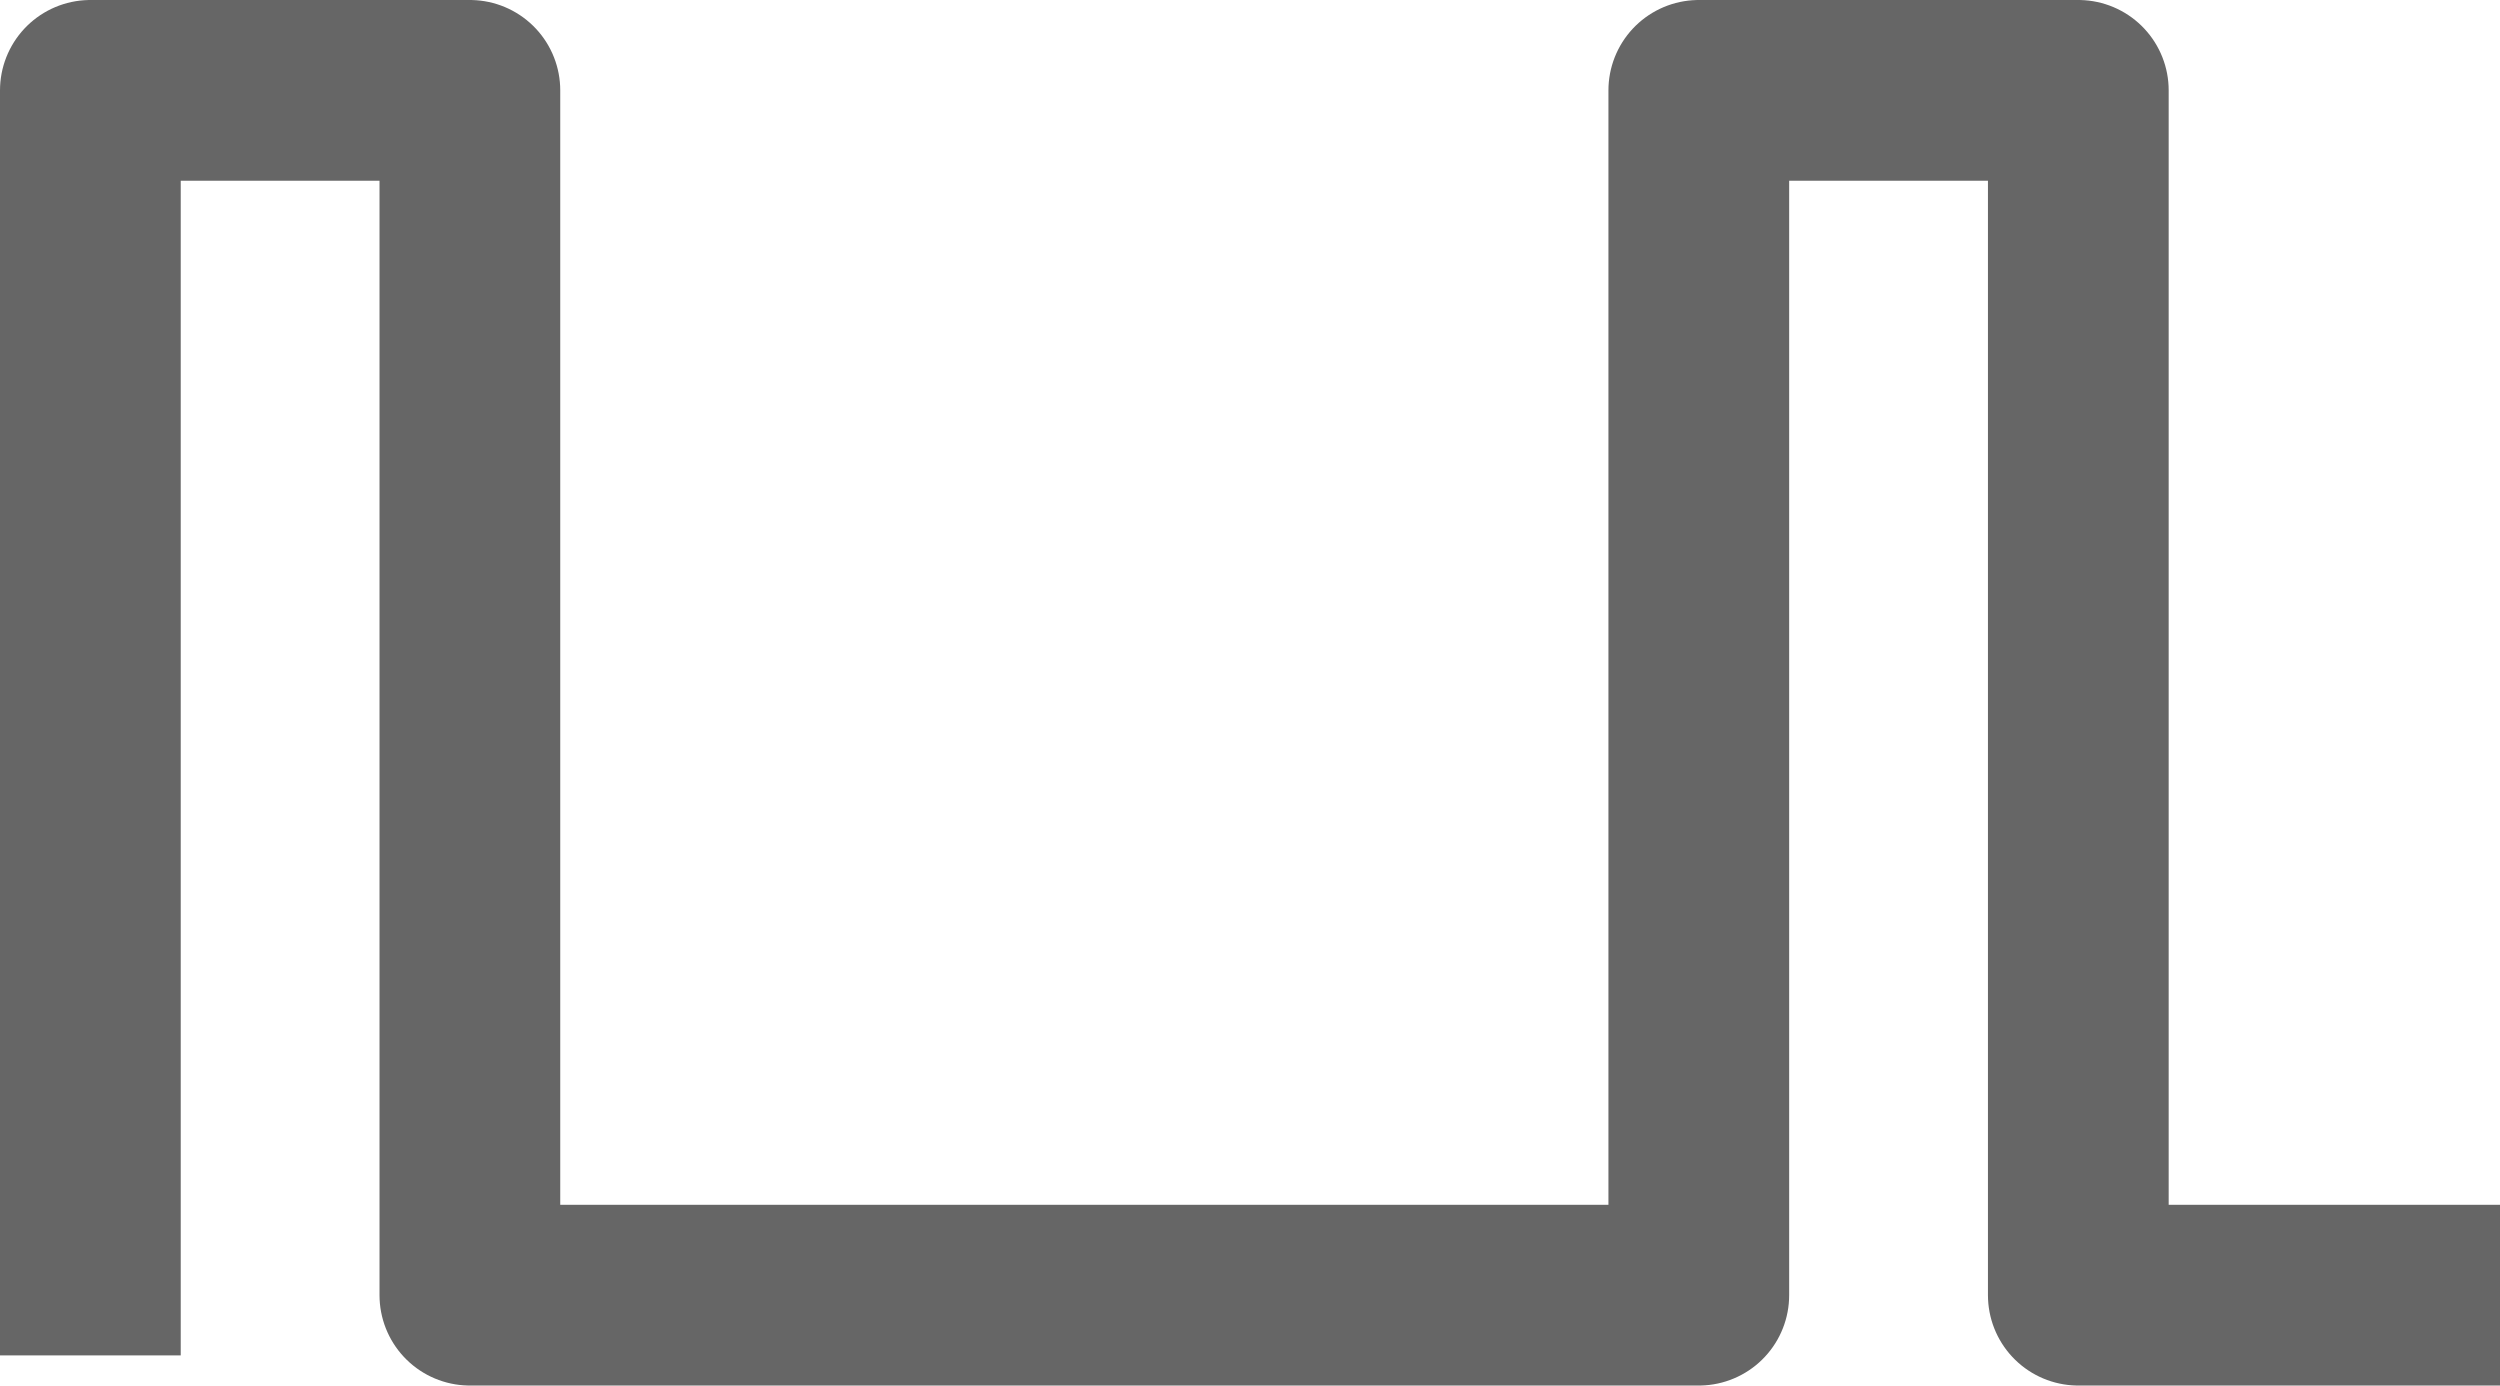
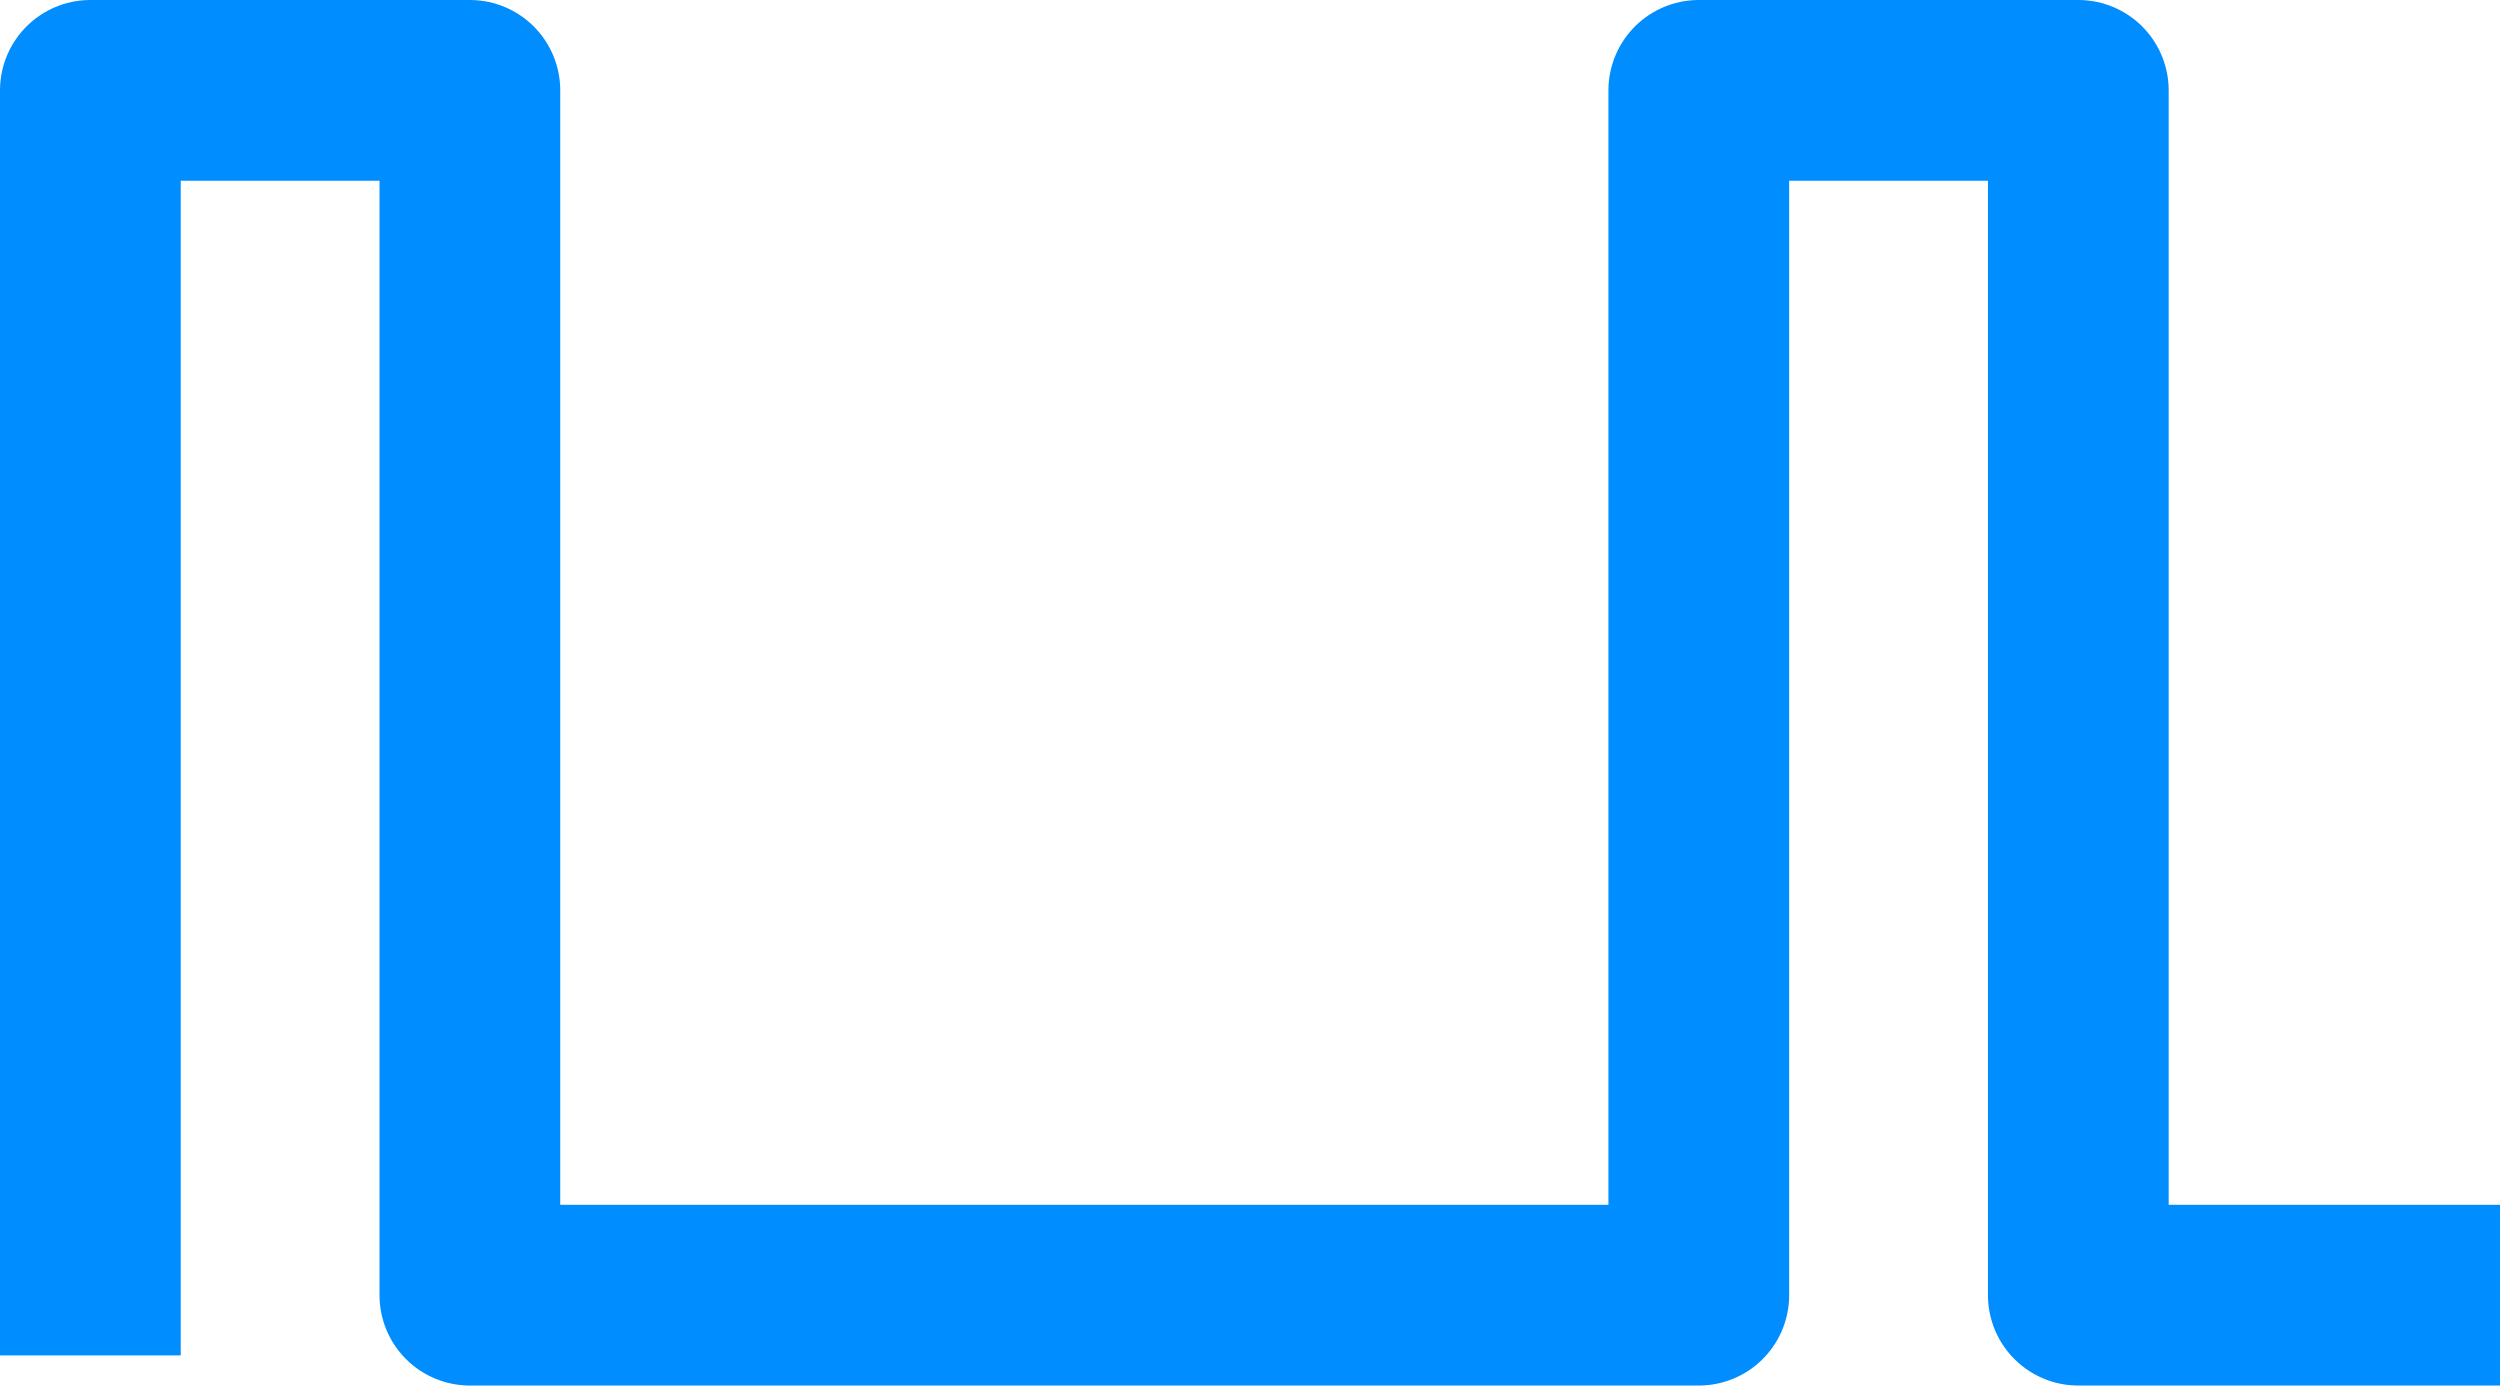
<svg xmlns="http://www.w3.org/2000/svg" version="1.1" id="Layer_1" x="0px" y="0px" viewBox="0 0 41.5 23" style="enable-background:new 0 0 41.5 23;" xml:space="preserve">
  <style type="text/css">
- 	.st0{fill:none;stroke:#666666;stroke-width:3;stroke-linejoin:round;stroke-miterlimit:10;}
+ 	.st0{fill:none;stroke:#008dff;stroke-width:3;stroke-linejoin:round;stroke-miterlimit:10;}
</style>
  <polyline class="st0" points="1.5,22.5 1.5,1.5 7.8,1.5 7.8,21.5 28.2,21.5 28.2,1.5 34.5,1.5 34.5,21.5 41.5,21.5 " />
</svg>
